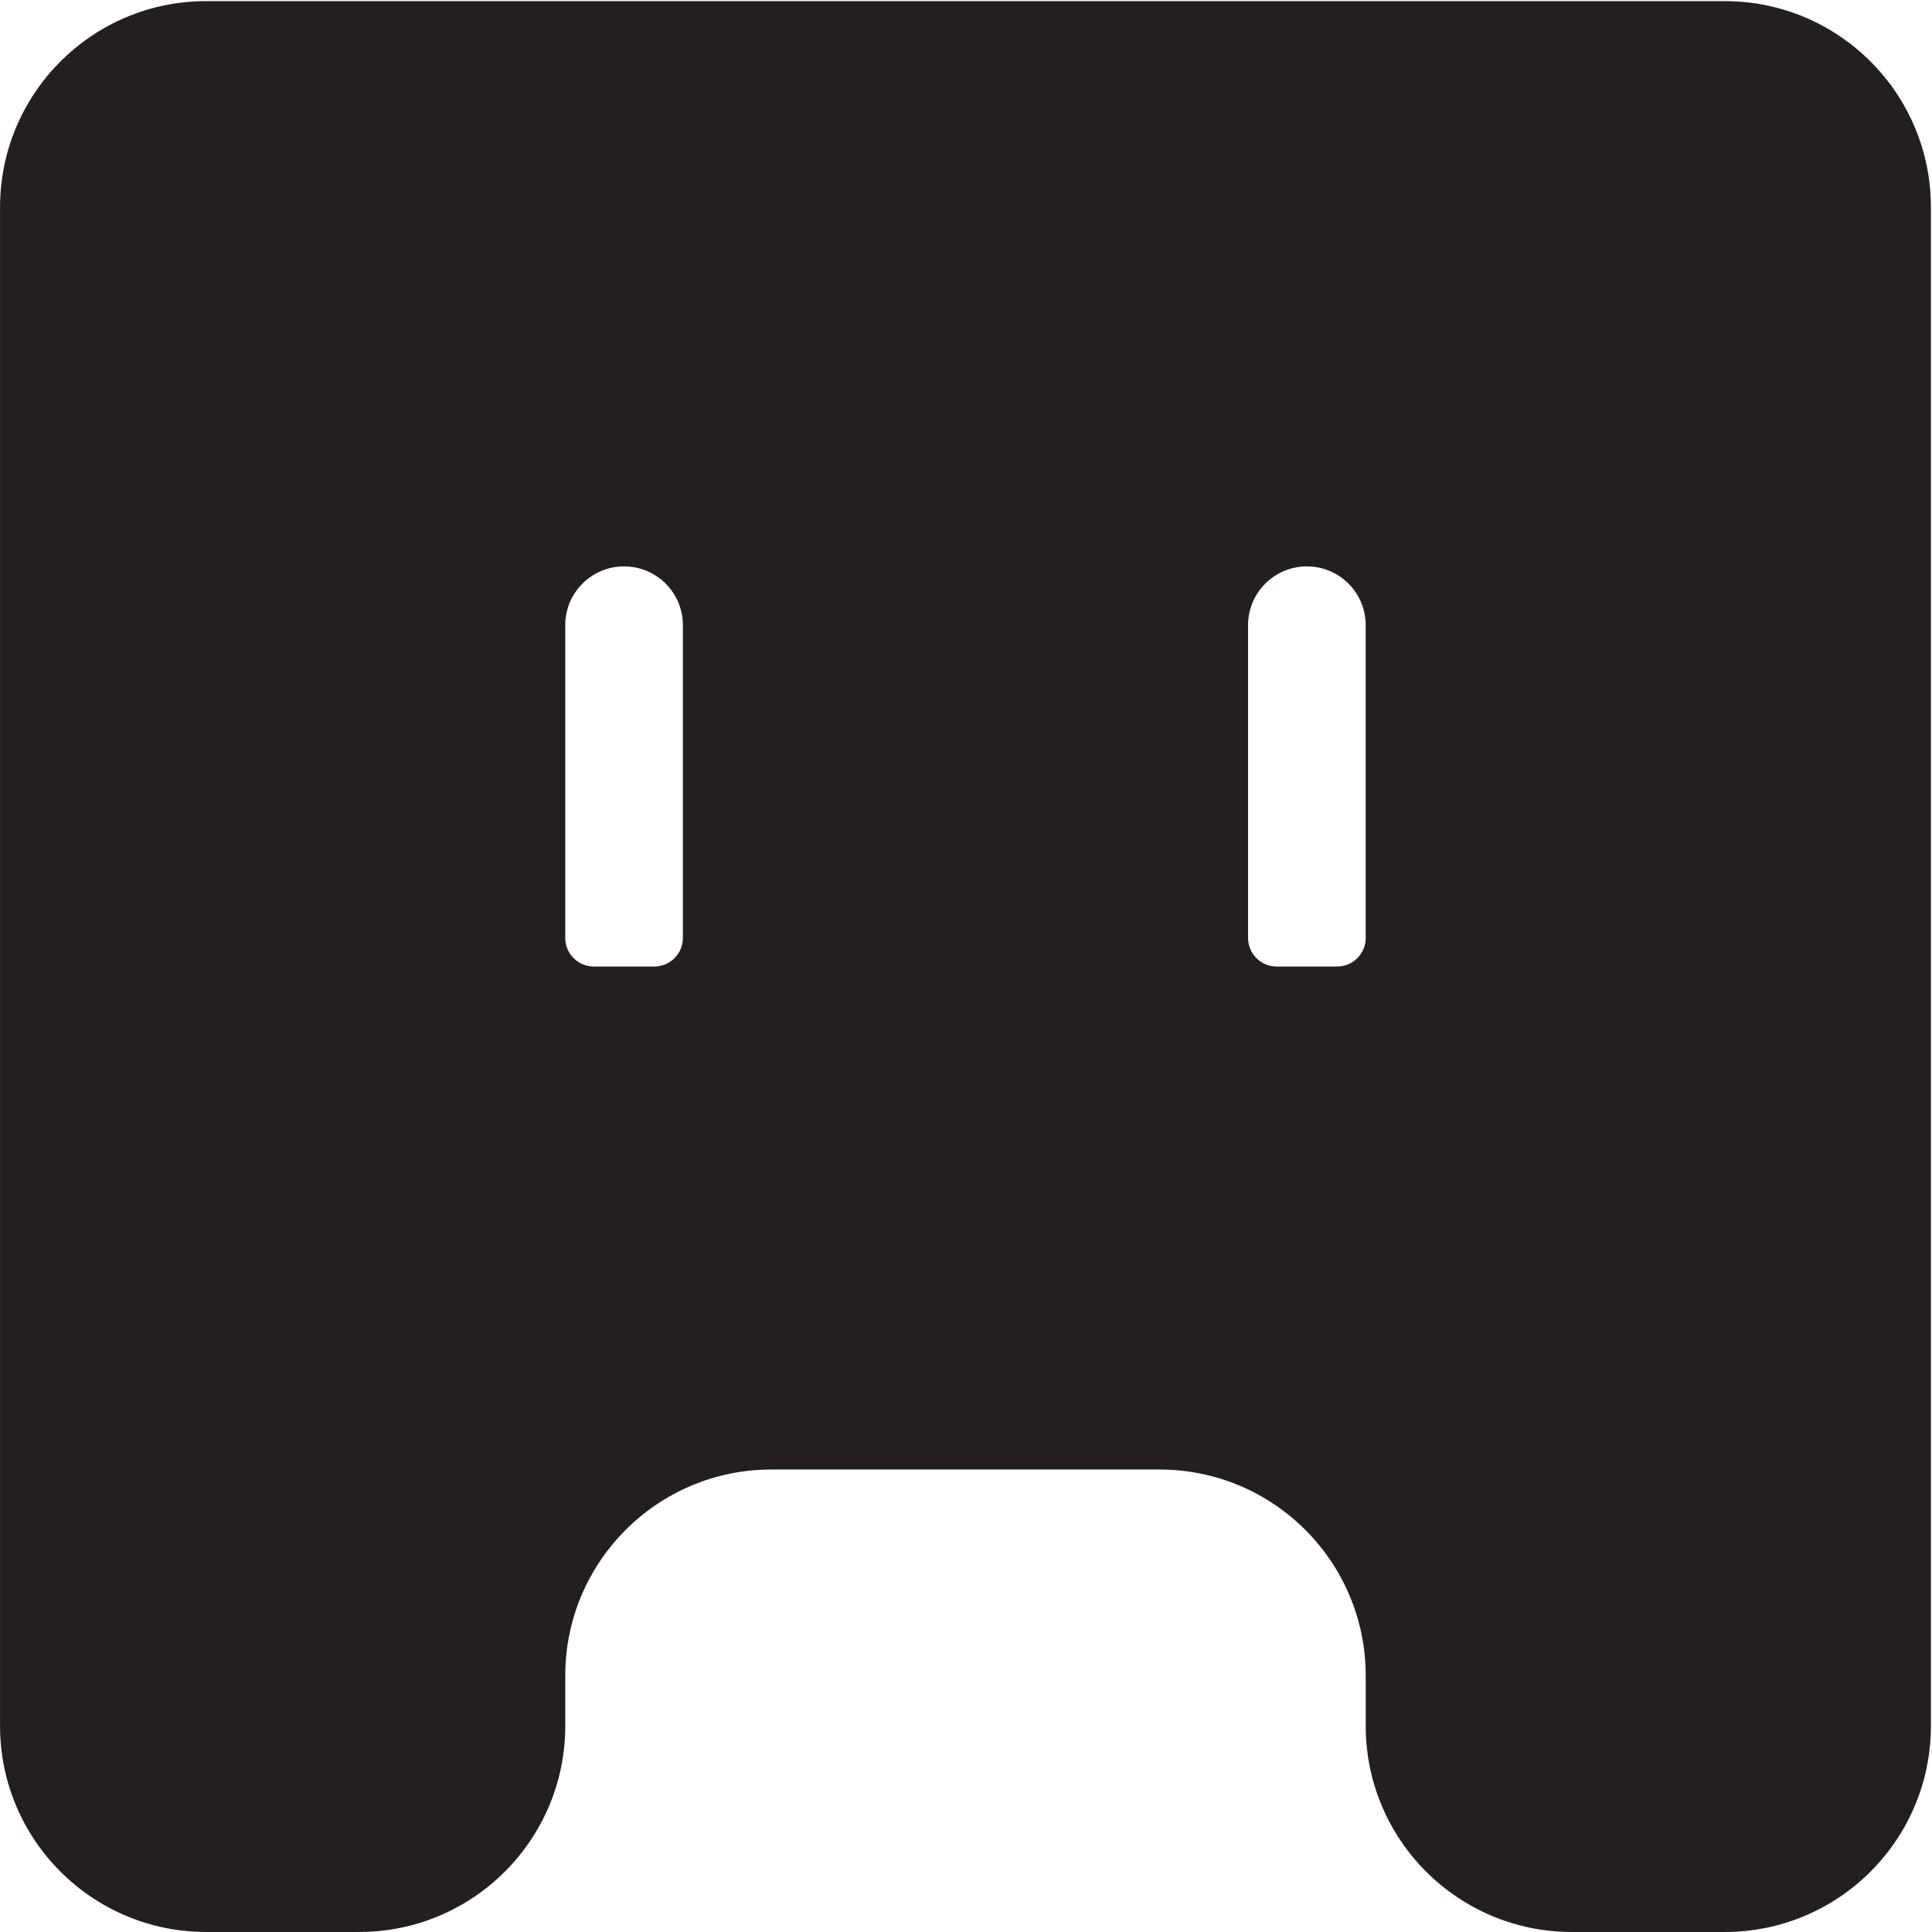
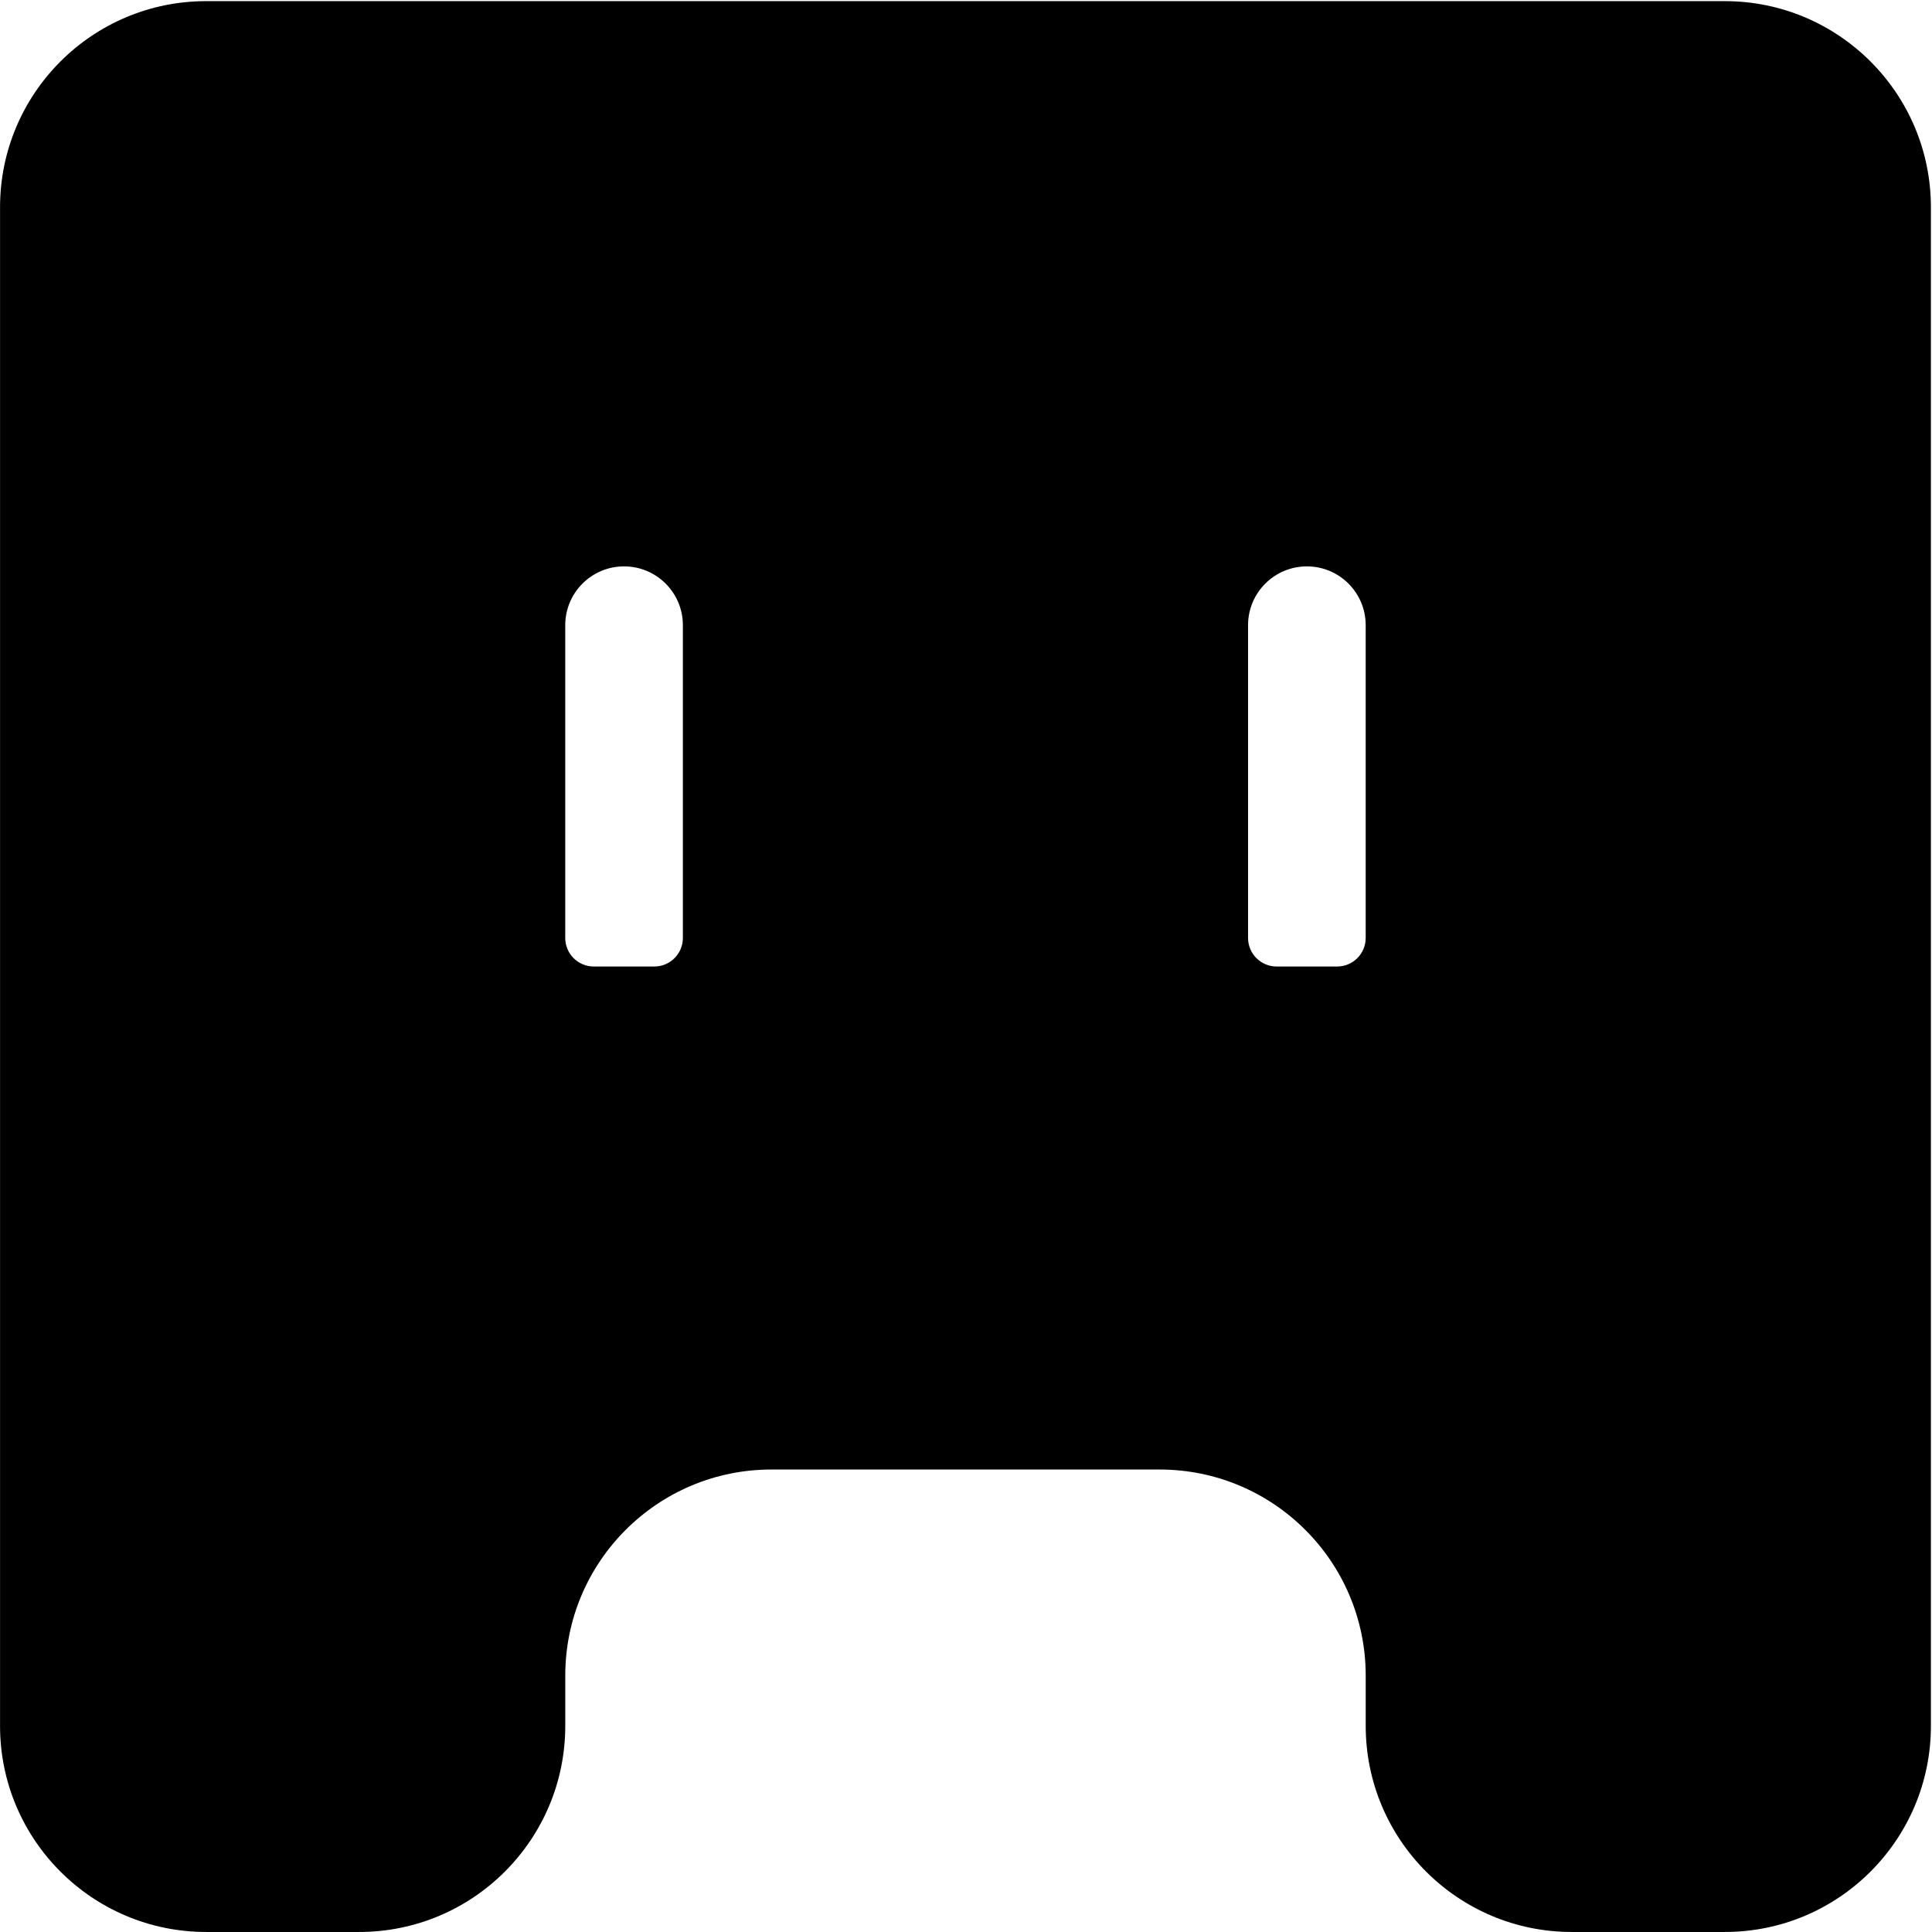
- <svg xmlns="http://www.w3.org/2000/svg" id="Layer_92" data-name="Layer 92" viewBox="0 0 850.91 850.91">
-   <defs>
-     <style>
-       .cls-1 {
-         fill: #231f20;
-         stroke-width: 0px;
-       }
-     </style>
-   </defs>
-   <path class="cls-1" d="M.02,91.29v668.82c0,50.14,40.65,90.79,90.79,90.79h67.36c50.14,0,90.79-40.65,90.79-90.79v-22.1c0-50.14,40.65-90.79,90.79-90.79h170.96c50.14,0,90.79,40.65,90.79,90.79v22.1c0,50.14,40.64,90.79,90.78,90.79h67.36c50.14,0,90.79-40.65,90.79-90.79V91.29c0-50.14-40.65-90.79-90.79-90.79H90.8C40.67.5.02,41.15.02,91.29ZM300.76,413.1c0,6.95-5.63,12.58-12.58,12.58h-26.65c-6.95,0-12.58-5.63-12.58-12.58v-137.75c0-14.3,11.59-25.9,25.9-25.9s25.91,11.6,25.91,25.9v137.75ZM601.49,413.1c0,6.95-5.63,12.58-12.58,12.58h-26.65c-6.95,0-12.58-5.63-12.58-12.58v-137.75c0-14.3,11.6-25.9,25.91-25.9s25.9,11.6,25.9,25.9v137.75Z" />
+ <svg xmlns="http://www.w3.org/2000/svg" viewBox="0 0 850.91 850.91">
+   <path d="M.02,91.29v668.82c0,50.14,40.65,90.79,90.79,90.79h67.36c50.14,0,90.79-40.65,90.79-90.79v-22.1c0-50.14,40.65-90.79,90.79-90.79h170.96c50.14,0,90.79,40.65,90.79,90.79v22.1c0,50.14,40.64,90.79,90.78,90.79h67.36c50.14,0,90.79-40.65,90.79-90.79V91.29c0-50.14-40.65-90.79-90.79-90.79H90.8C40.67.5.02,41.15.02,91.29ZM300.76,413.1c0,6.95-5.63,12.58-12.58,12.58h-26.65c-6.95,0-12.58-5.63-12.58-12.58v-137.75c0-14.3,11.59-25.9,25.9-25.9s25.91,11.6,25.91,25.9v137.75ZM601.49,413.1c0,6.95-5.63,12.58-12.58,12.58h-26.65c-6.95,0-12.58-5.63-12.58-12.58v-137.75c0-14.3,11.6-25.9,25.91-25.9s25.9,11.6,25.9,25.9v137.75Z" />
</svg>
